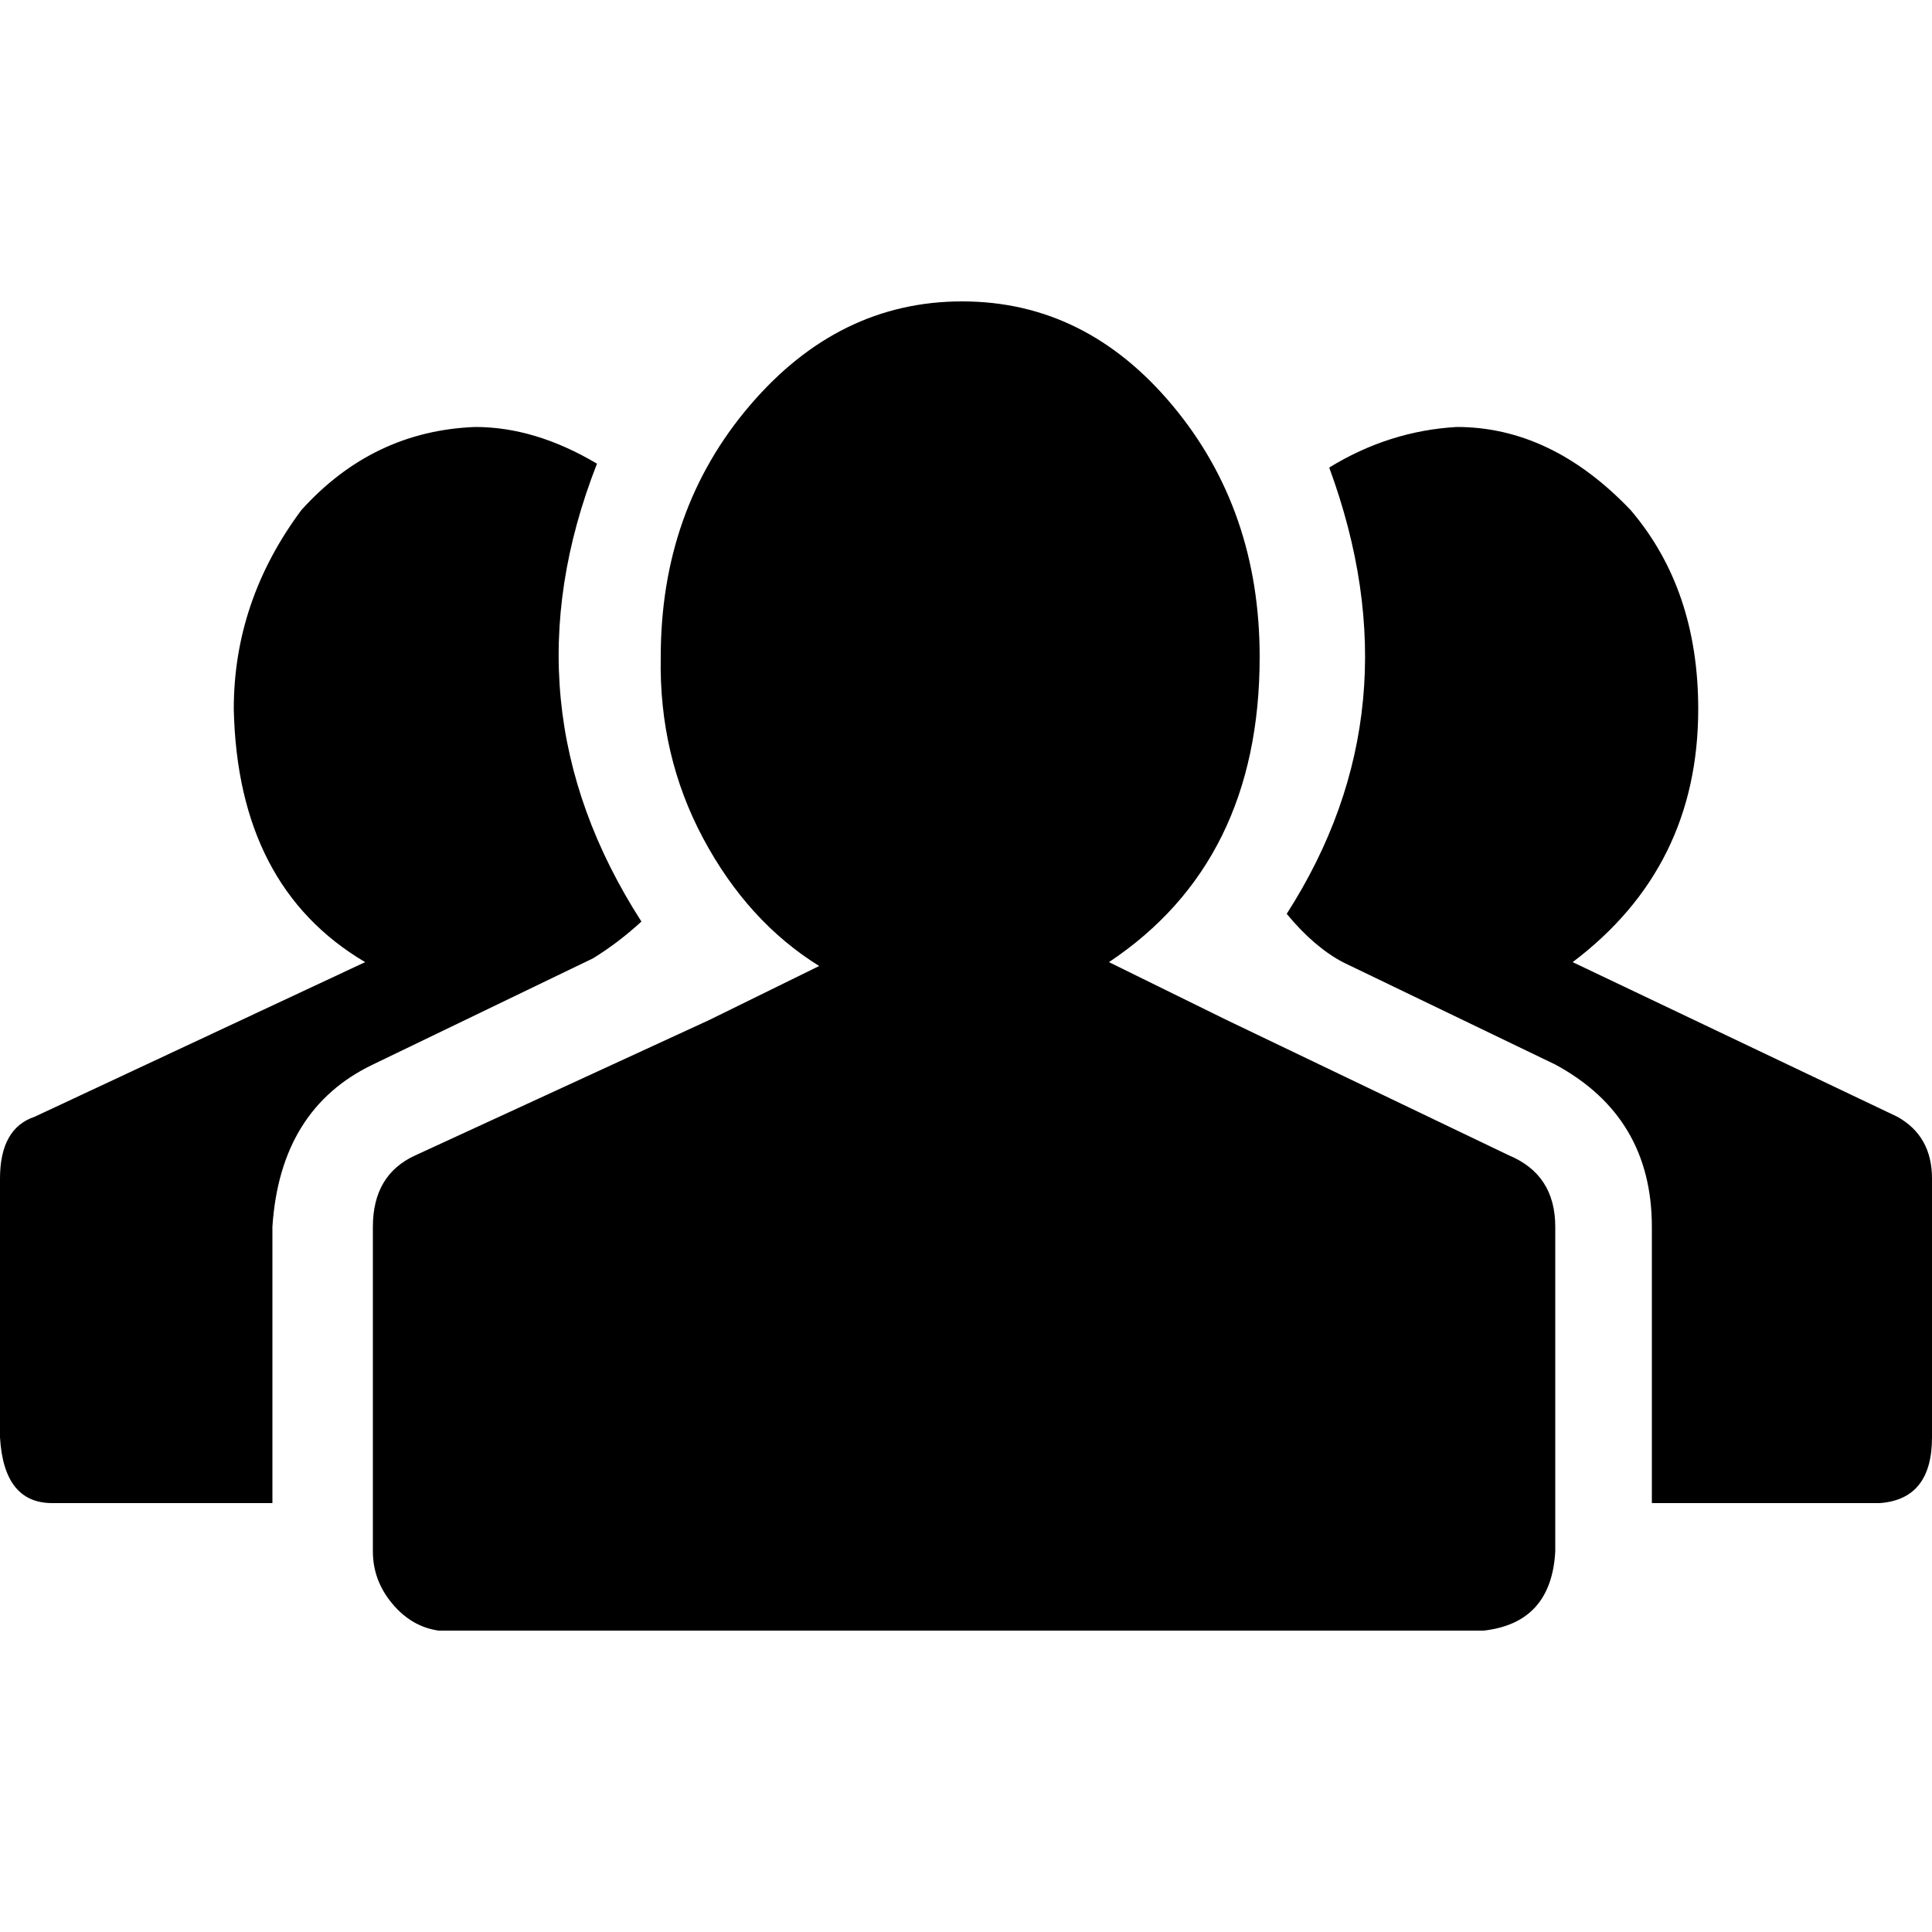
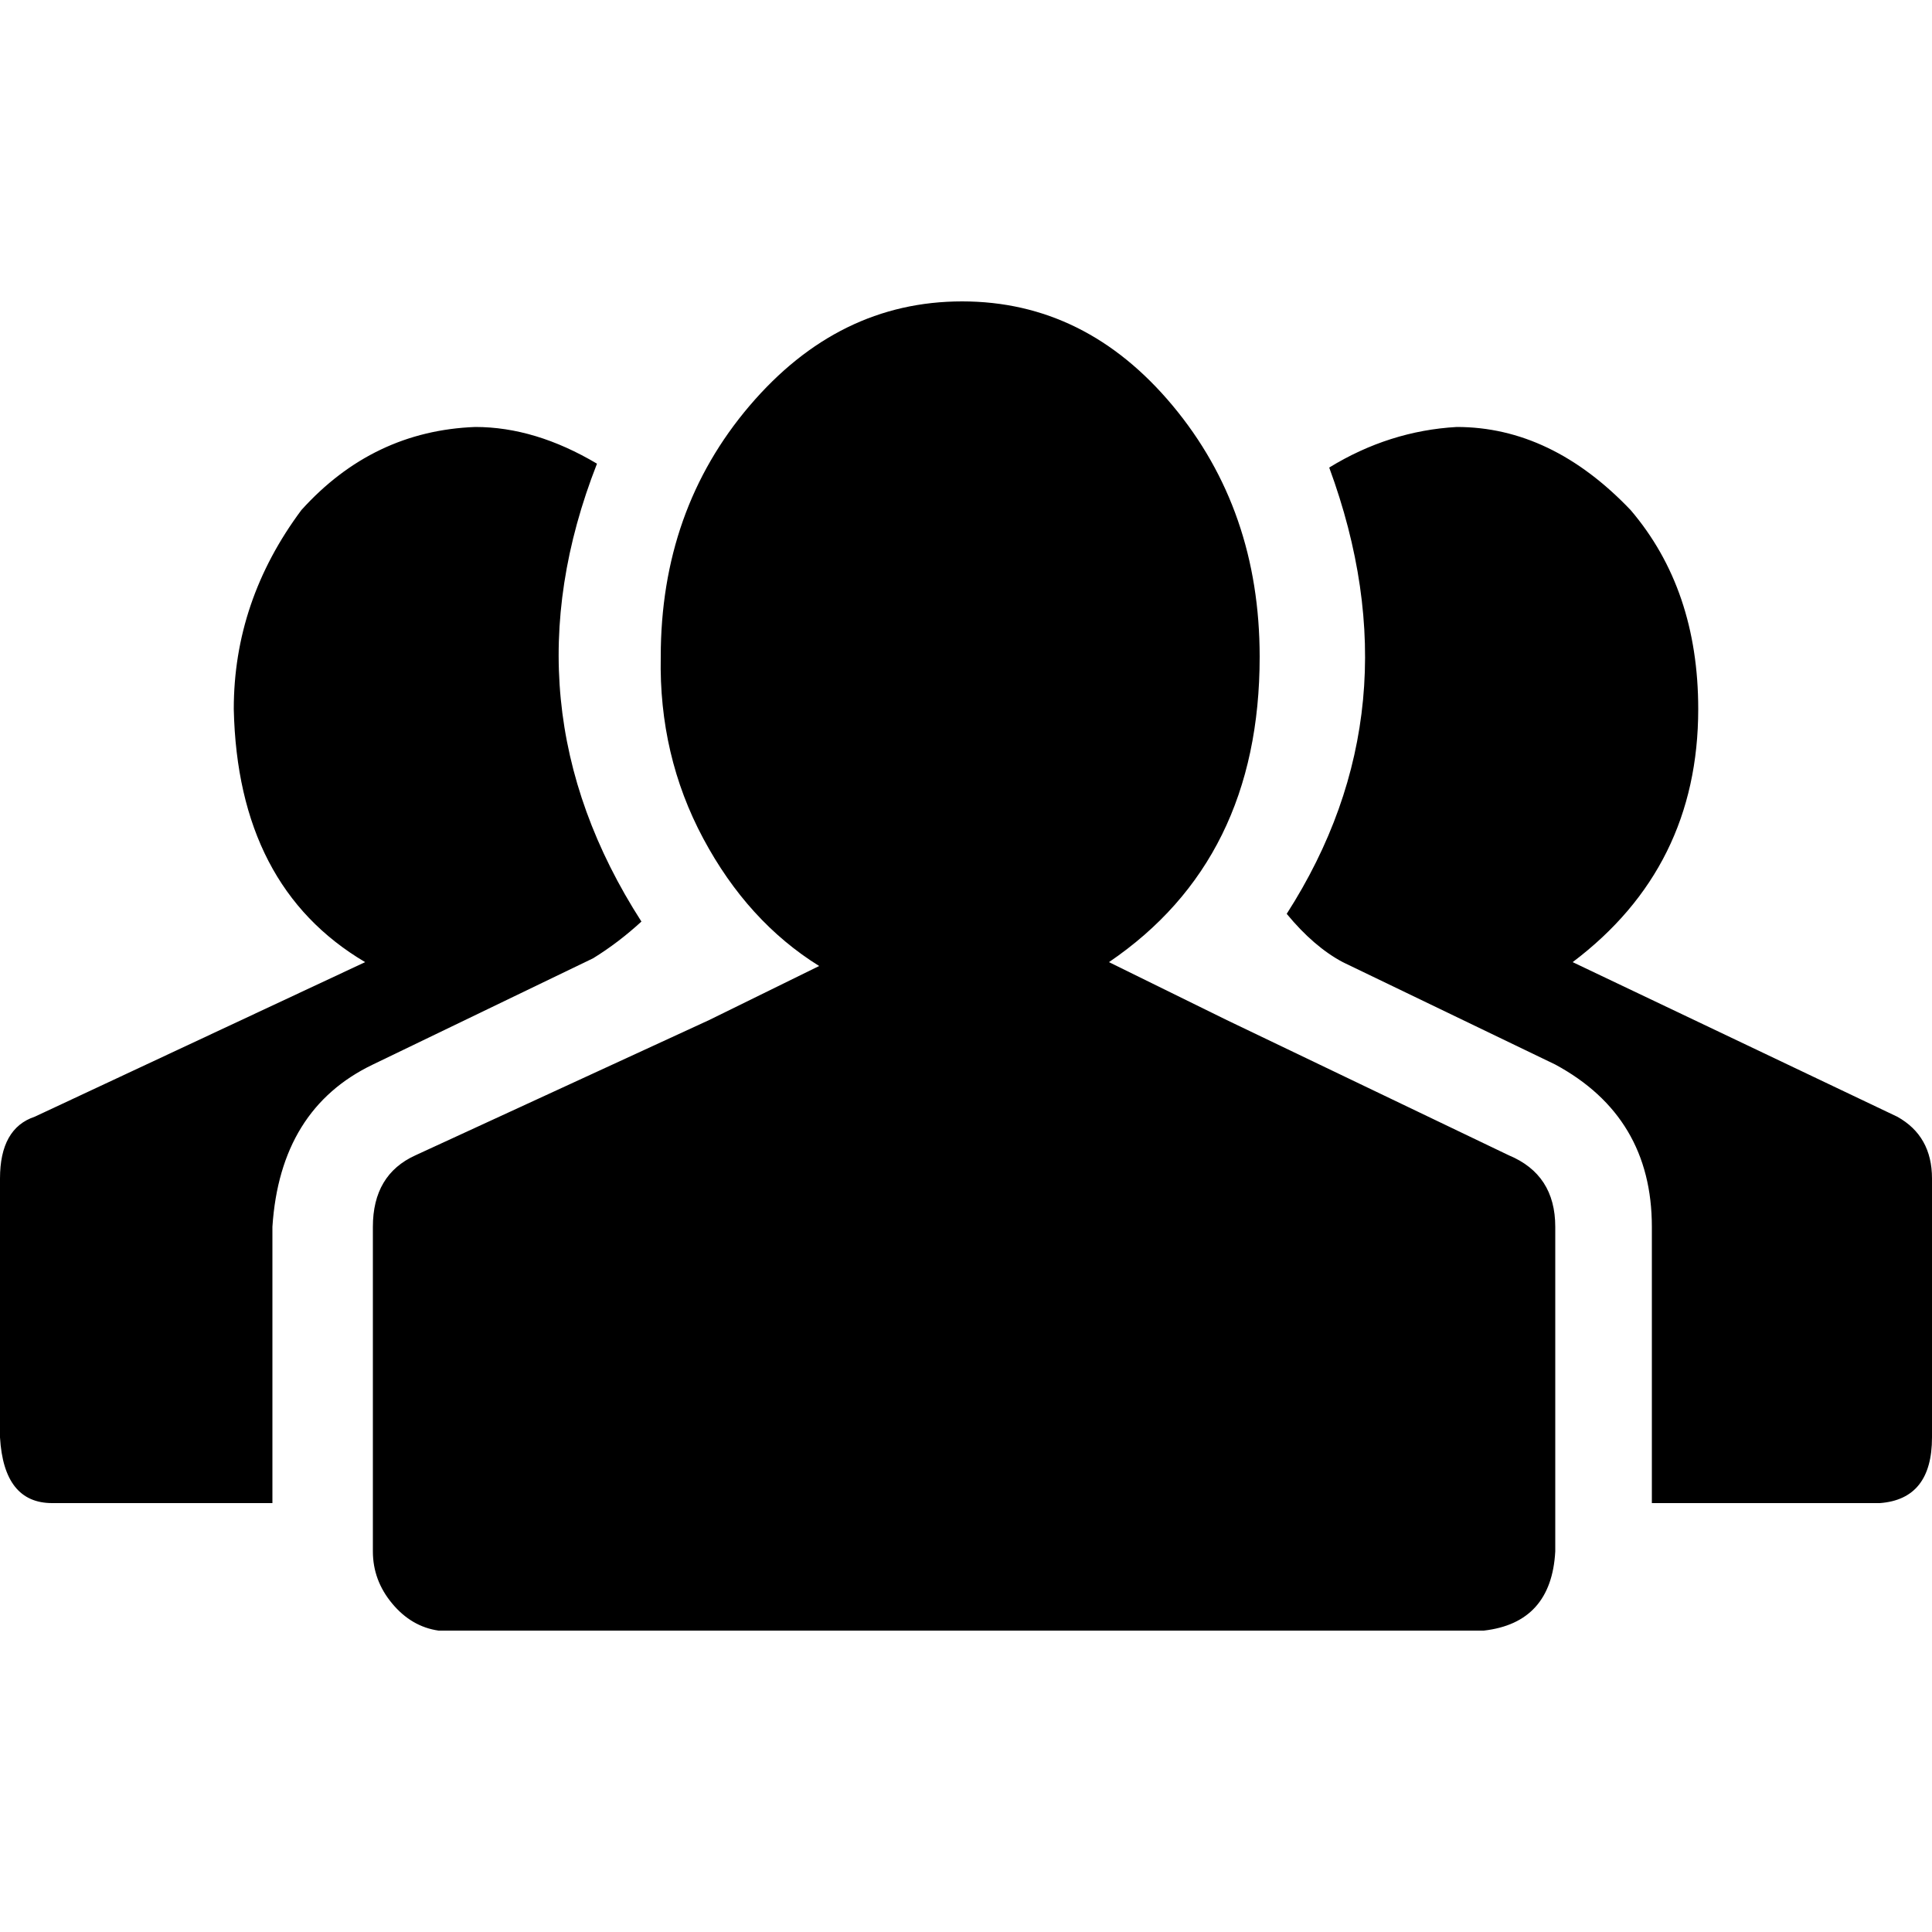
<svg xmlns="http://www.w3.org/2000/svg" viewBox="0 0 1000 1000">
-   <path d="M0 744v-134q0-26 18-32l171-80q-66-39-68-131 0-56 35-103 37-41 90-43 31 0 63 19-49 125 23 237-12 11-25 19l-114 55q-48 23-52 84v143h-114q-25 0-27-34zm193 59v-168q0-27 22-37l152-70 57-28q-37-23-60-66t-22-94q0-76 46-130t110-54 109 54 45 130q0 106-78 158l61 30 146 70q24 10 24 37v168q-2 37-37 41h-541q-14-2-24-14t-10-27zm473-330q68-106 22-231 31-19 66-21 49 0 90 43 35 41 35 103 0 82-65 131l168 80q18 10 18 32v134q0 32-27 34h-118v-143q0-57-50-84l-110-53q-15-8-29-25z" />
+   <path d="M0 744v-134q0-26 18-32l171-80q-66-39-68-131 0-56 35-103 37-41 90-43 31 0 63 19-49 125 23 237-12 11-25 19l-114 55q-48 23-52 84v143h-114q-25 0-27-34zm193 59v-168q0-27 22-37l152-70 57-28q-37-23-60-66t-22-94q0-76 46-130t110-54 109 54 45 130q0 105-78 158l61 30 146 70q24 10 24 37v168q-2 37-37 41h-541q-14-2-24-14t-10-27zm473-330q68-106 22-231 31-19 66-21 49 0 90 43 35 41 35 103 0 82-65 131l168 80q18 10 18 32v134q0 32-27 34h-118v-143q0-57-50-84l-110-53q-15-8-29-25z" />
</svg>
